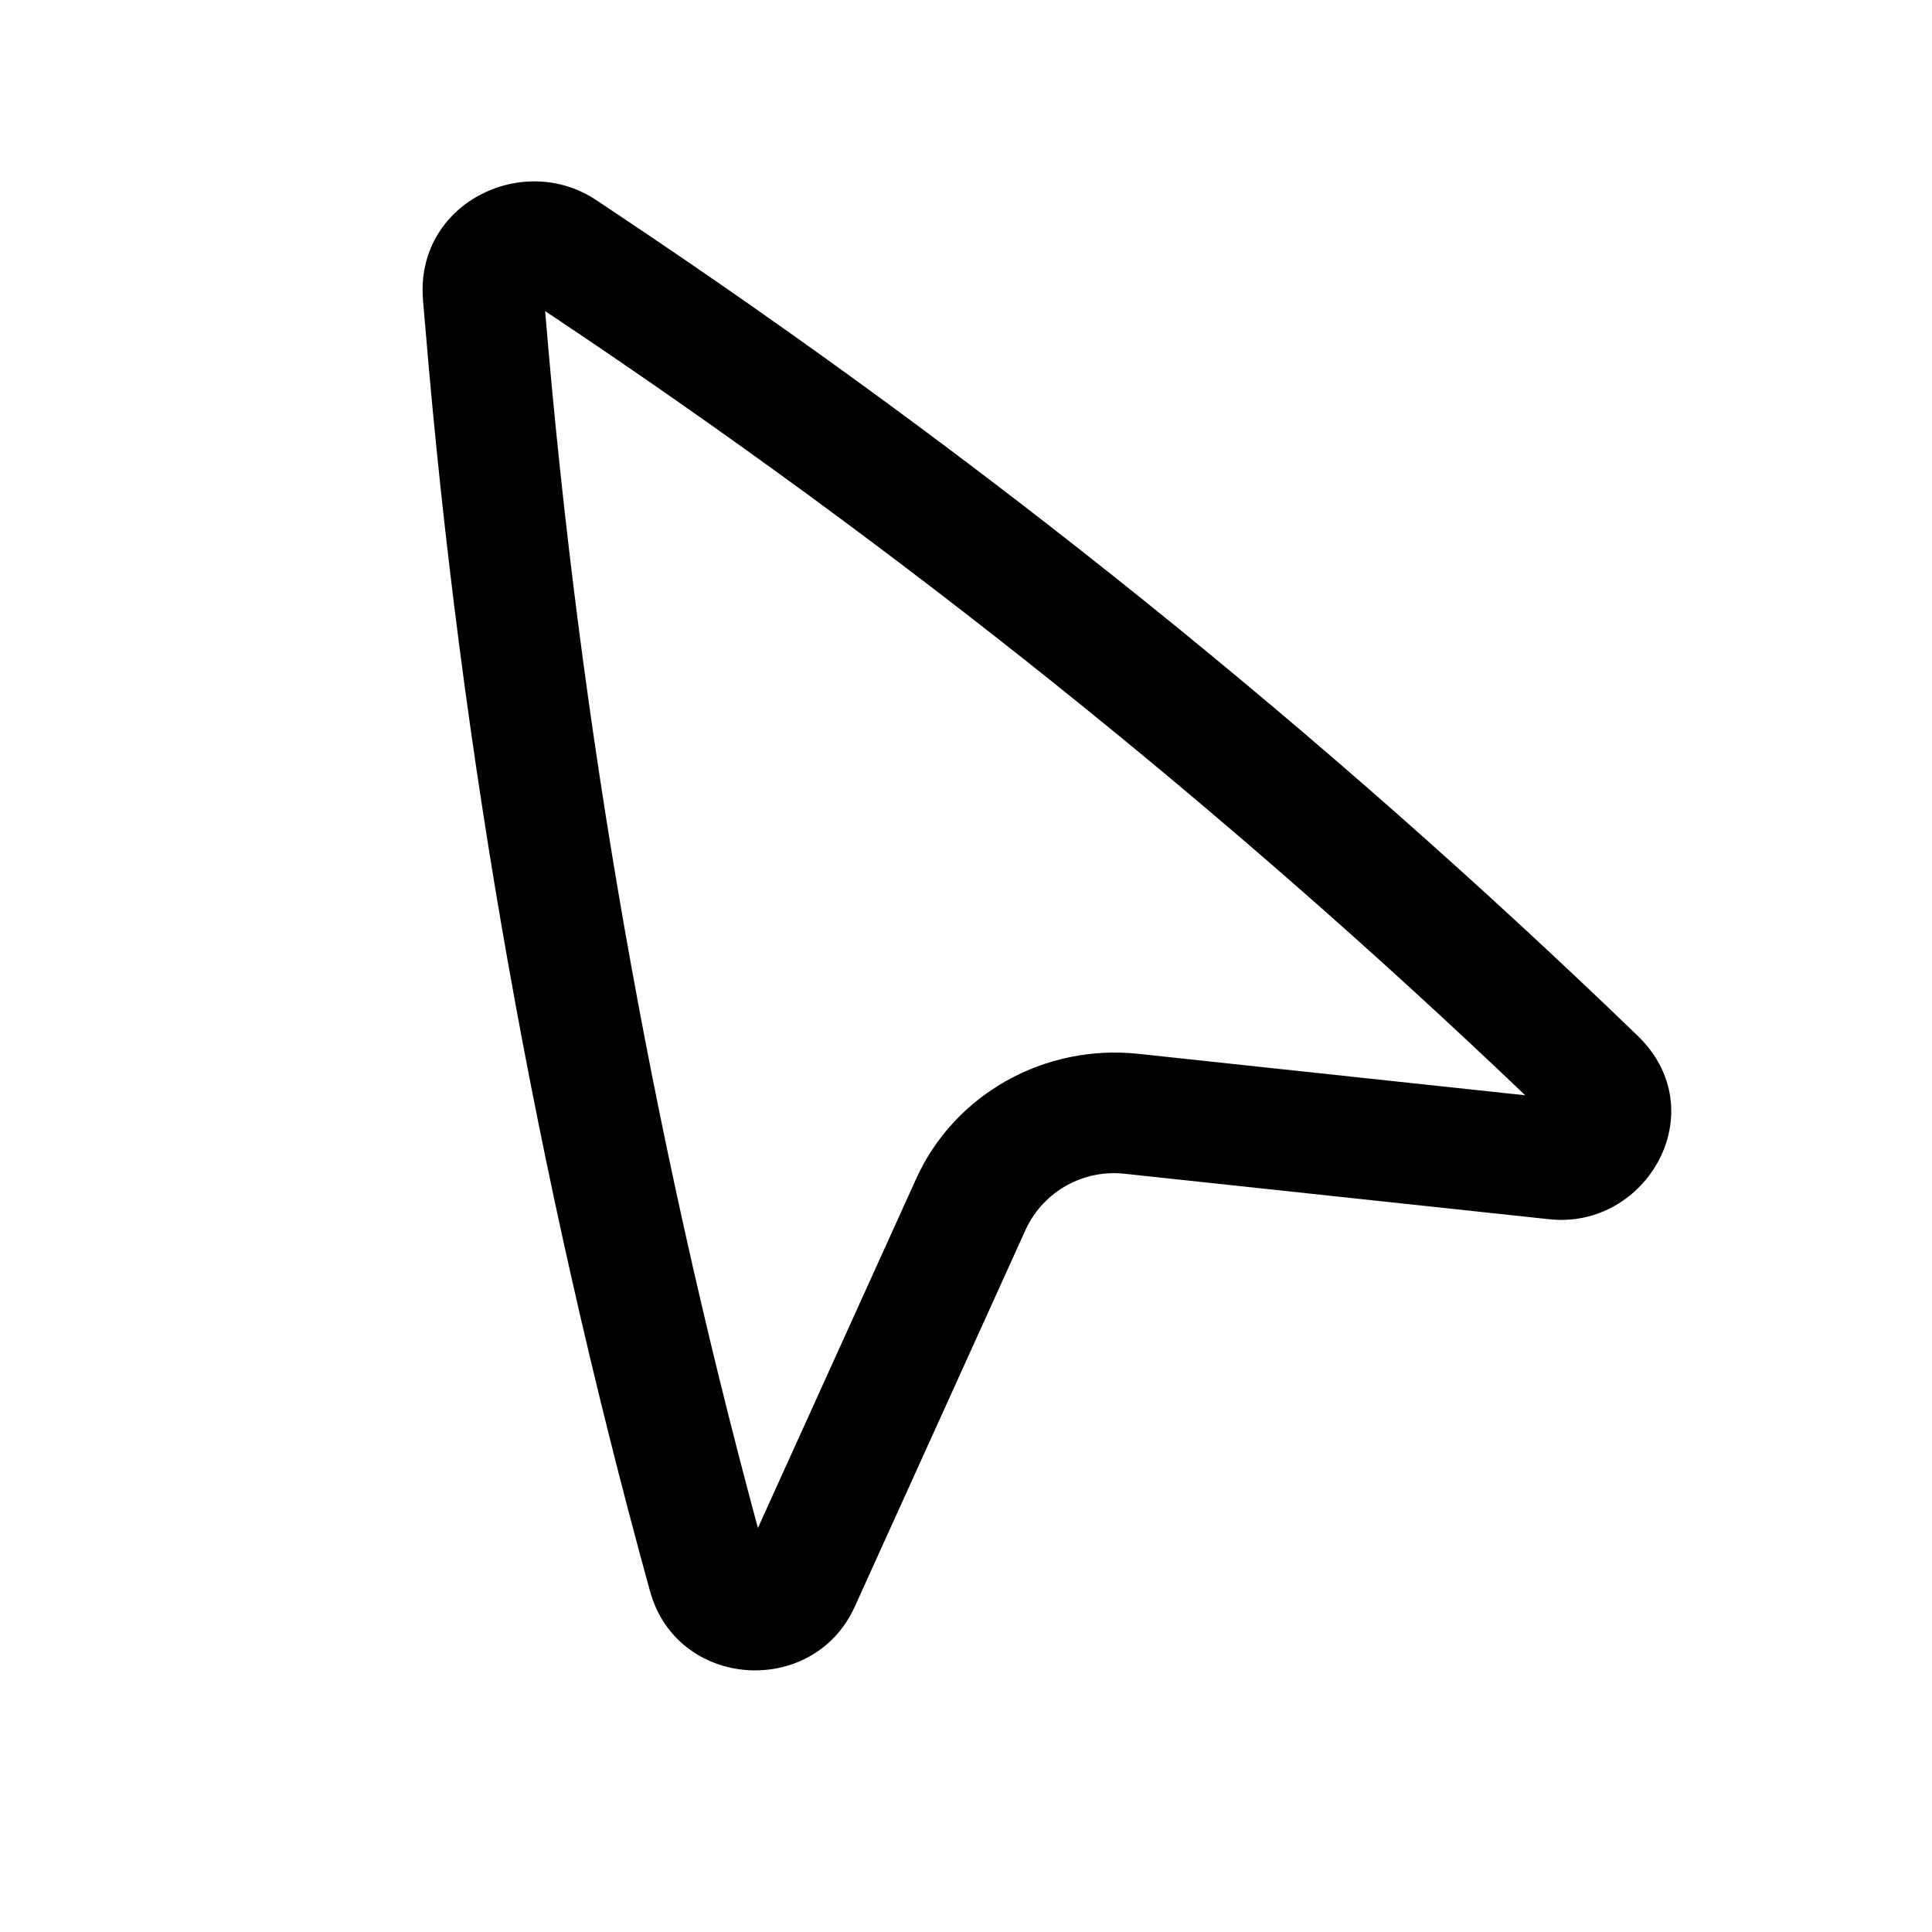
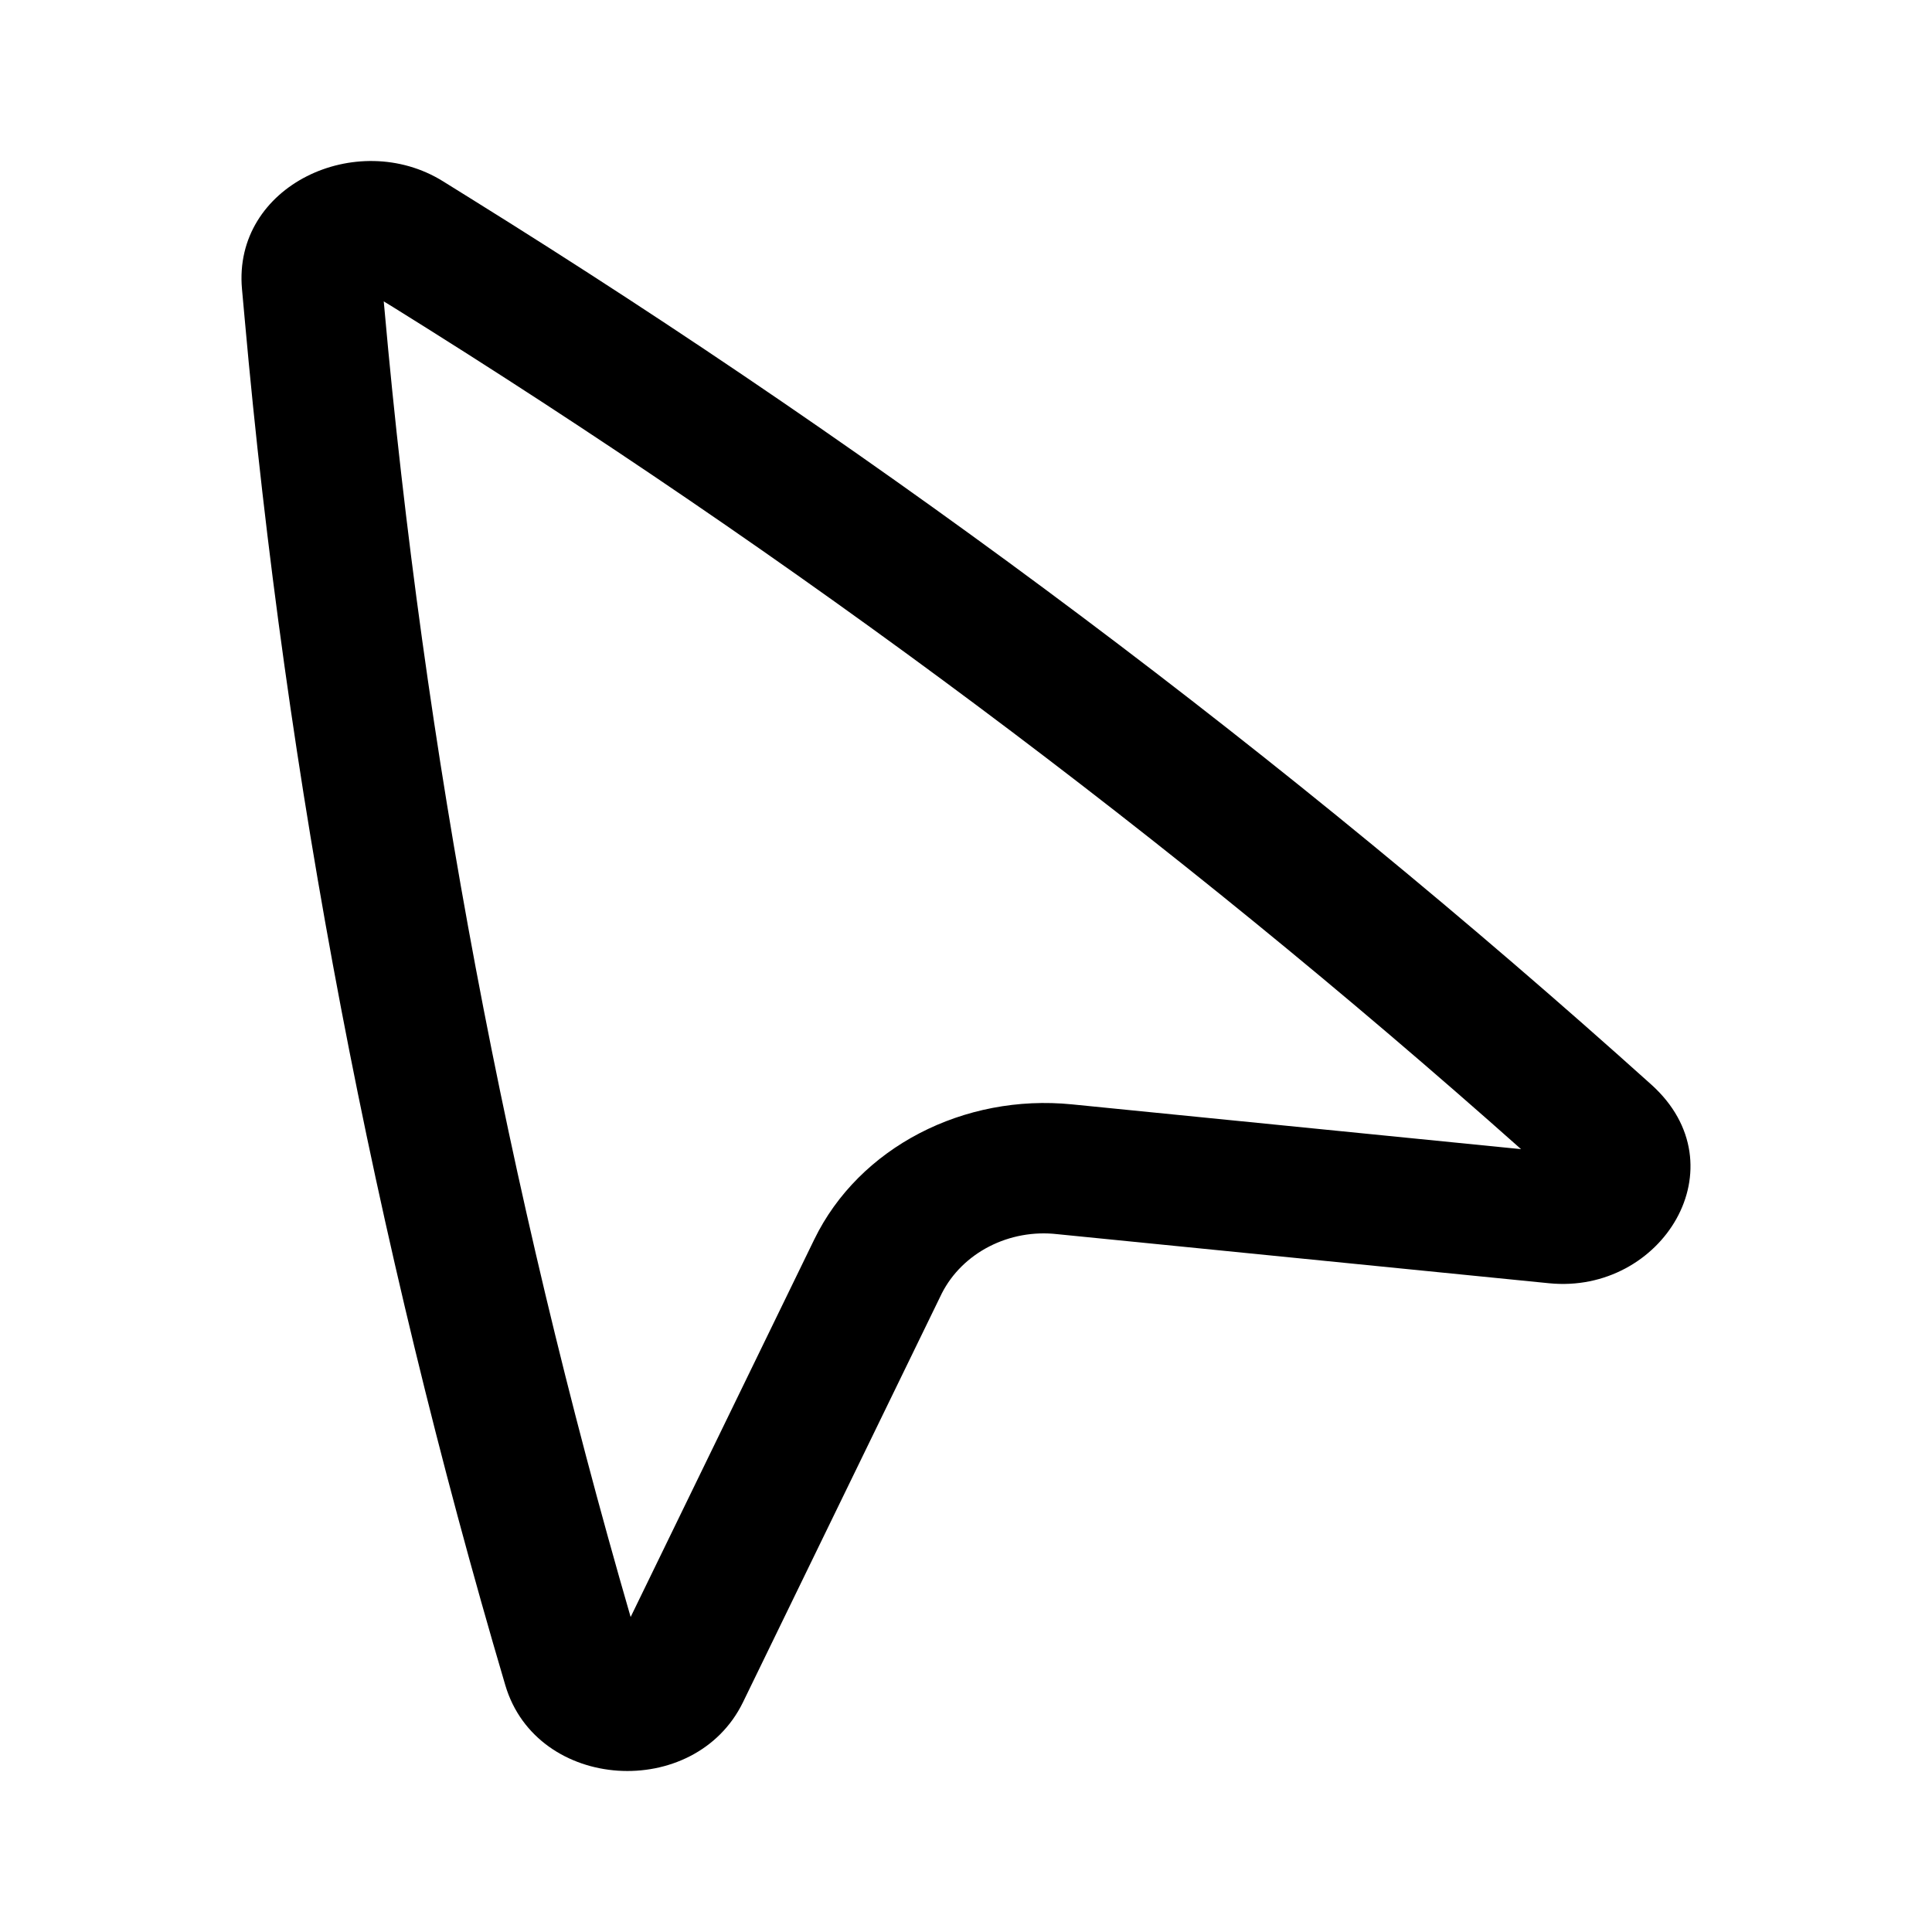
- <svg xmlns="http://www.w3.org/2000/svg" width="24" height="24" viewBox="0 0 24 24">
-   <path fill="currentColor" fill-rule="evenodd" d="M5.255 3.724c-.1-1.192 1.235-1.85 2.152-1.238l.296.198a90.863 90.863 0 0 1 12.638 10.18c.97.936.115 2.412-1.094 2.282l-5.266-.564a1.208 1.208 0 0 0-1.234.68l-2.129 4.697c-.514 1.135-2.207 1.03-2.544-.195a86.016 86.016 0 0 1-2.79-15.693l-.03-.347Zm1.517.142l.007.08a84.508 84.508 0 0 0 2.636 15.035l1.966-4.338c.48-1.06 1.604-1.676 2.76-1.552l4.806.515A89.38 89.38 0 0 0 6.87 3.93l-.098-.065Z" clip-rule="evenodd" />
+ <svg xmlns="http://www.w3.org/2000/svg" width="24" height="24" viewBox="0 0 24 24" fill="none">
+   <path fill-rule="evenodd" clip-rule="evenodd" d="M3.006 3.59C2.89 2.301 4.439 1.59 5.503 2.252L5.847 2.466C11.078 5.72 15.986 9.404 20.513 13.473C21.638 14.485 20.646 16.081 19.243 15.941L13.132 15.331C12.841 15.298 12.546 15.352 12.289 15.484C12.032 15.616 11.826 15.819 11.7 16.066L9.23 21.145C8.633 22.372 6.669 22.258 6.277 20.934C4.637 15.383 3.553 9.703 3.04 3.965L3.006 3.59ZM4.767 3.744L4.775 3.83C5.266 9.324 6.29 14.765 7.834 20.087L10.115 15.397C10.672 14.251 11.976 13.584 13.318 13.719L18.895 14.275C14.557 10.417 9.868 6.916 4.88 3.813L4.767 3.744Z" fill="currentColor" />
</svg>
